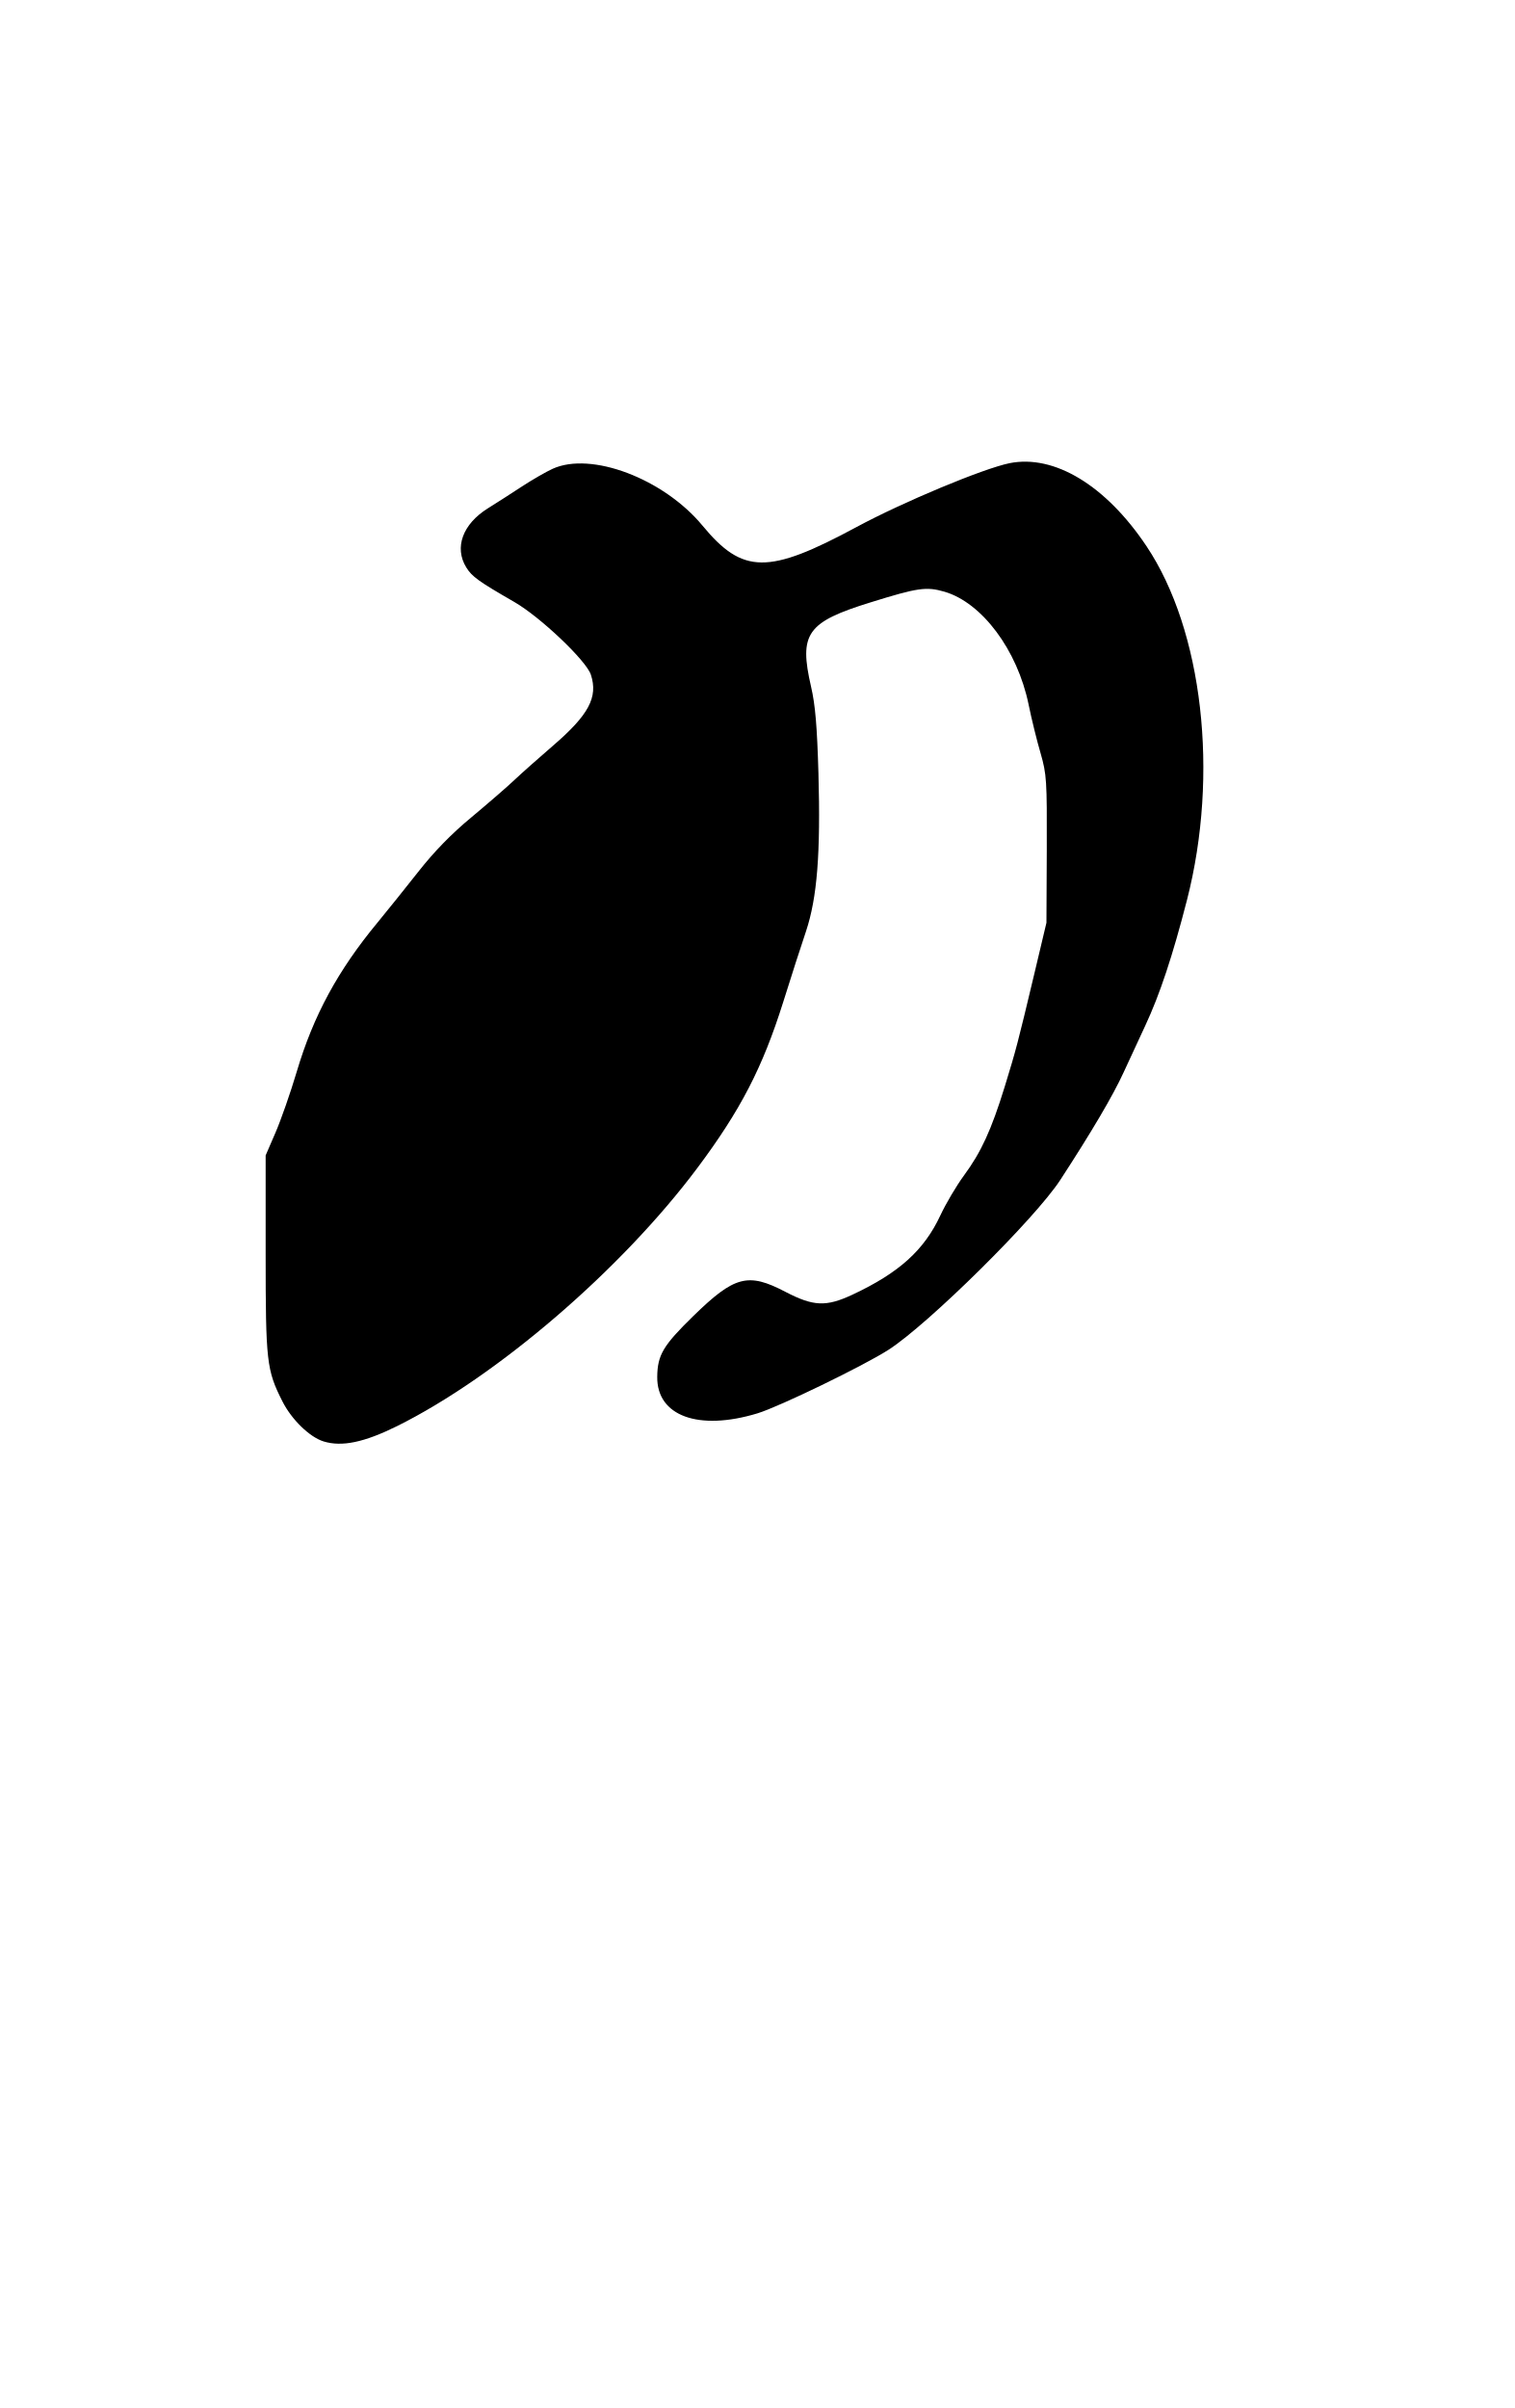
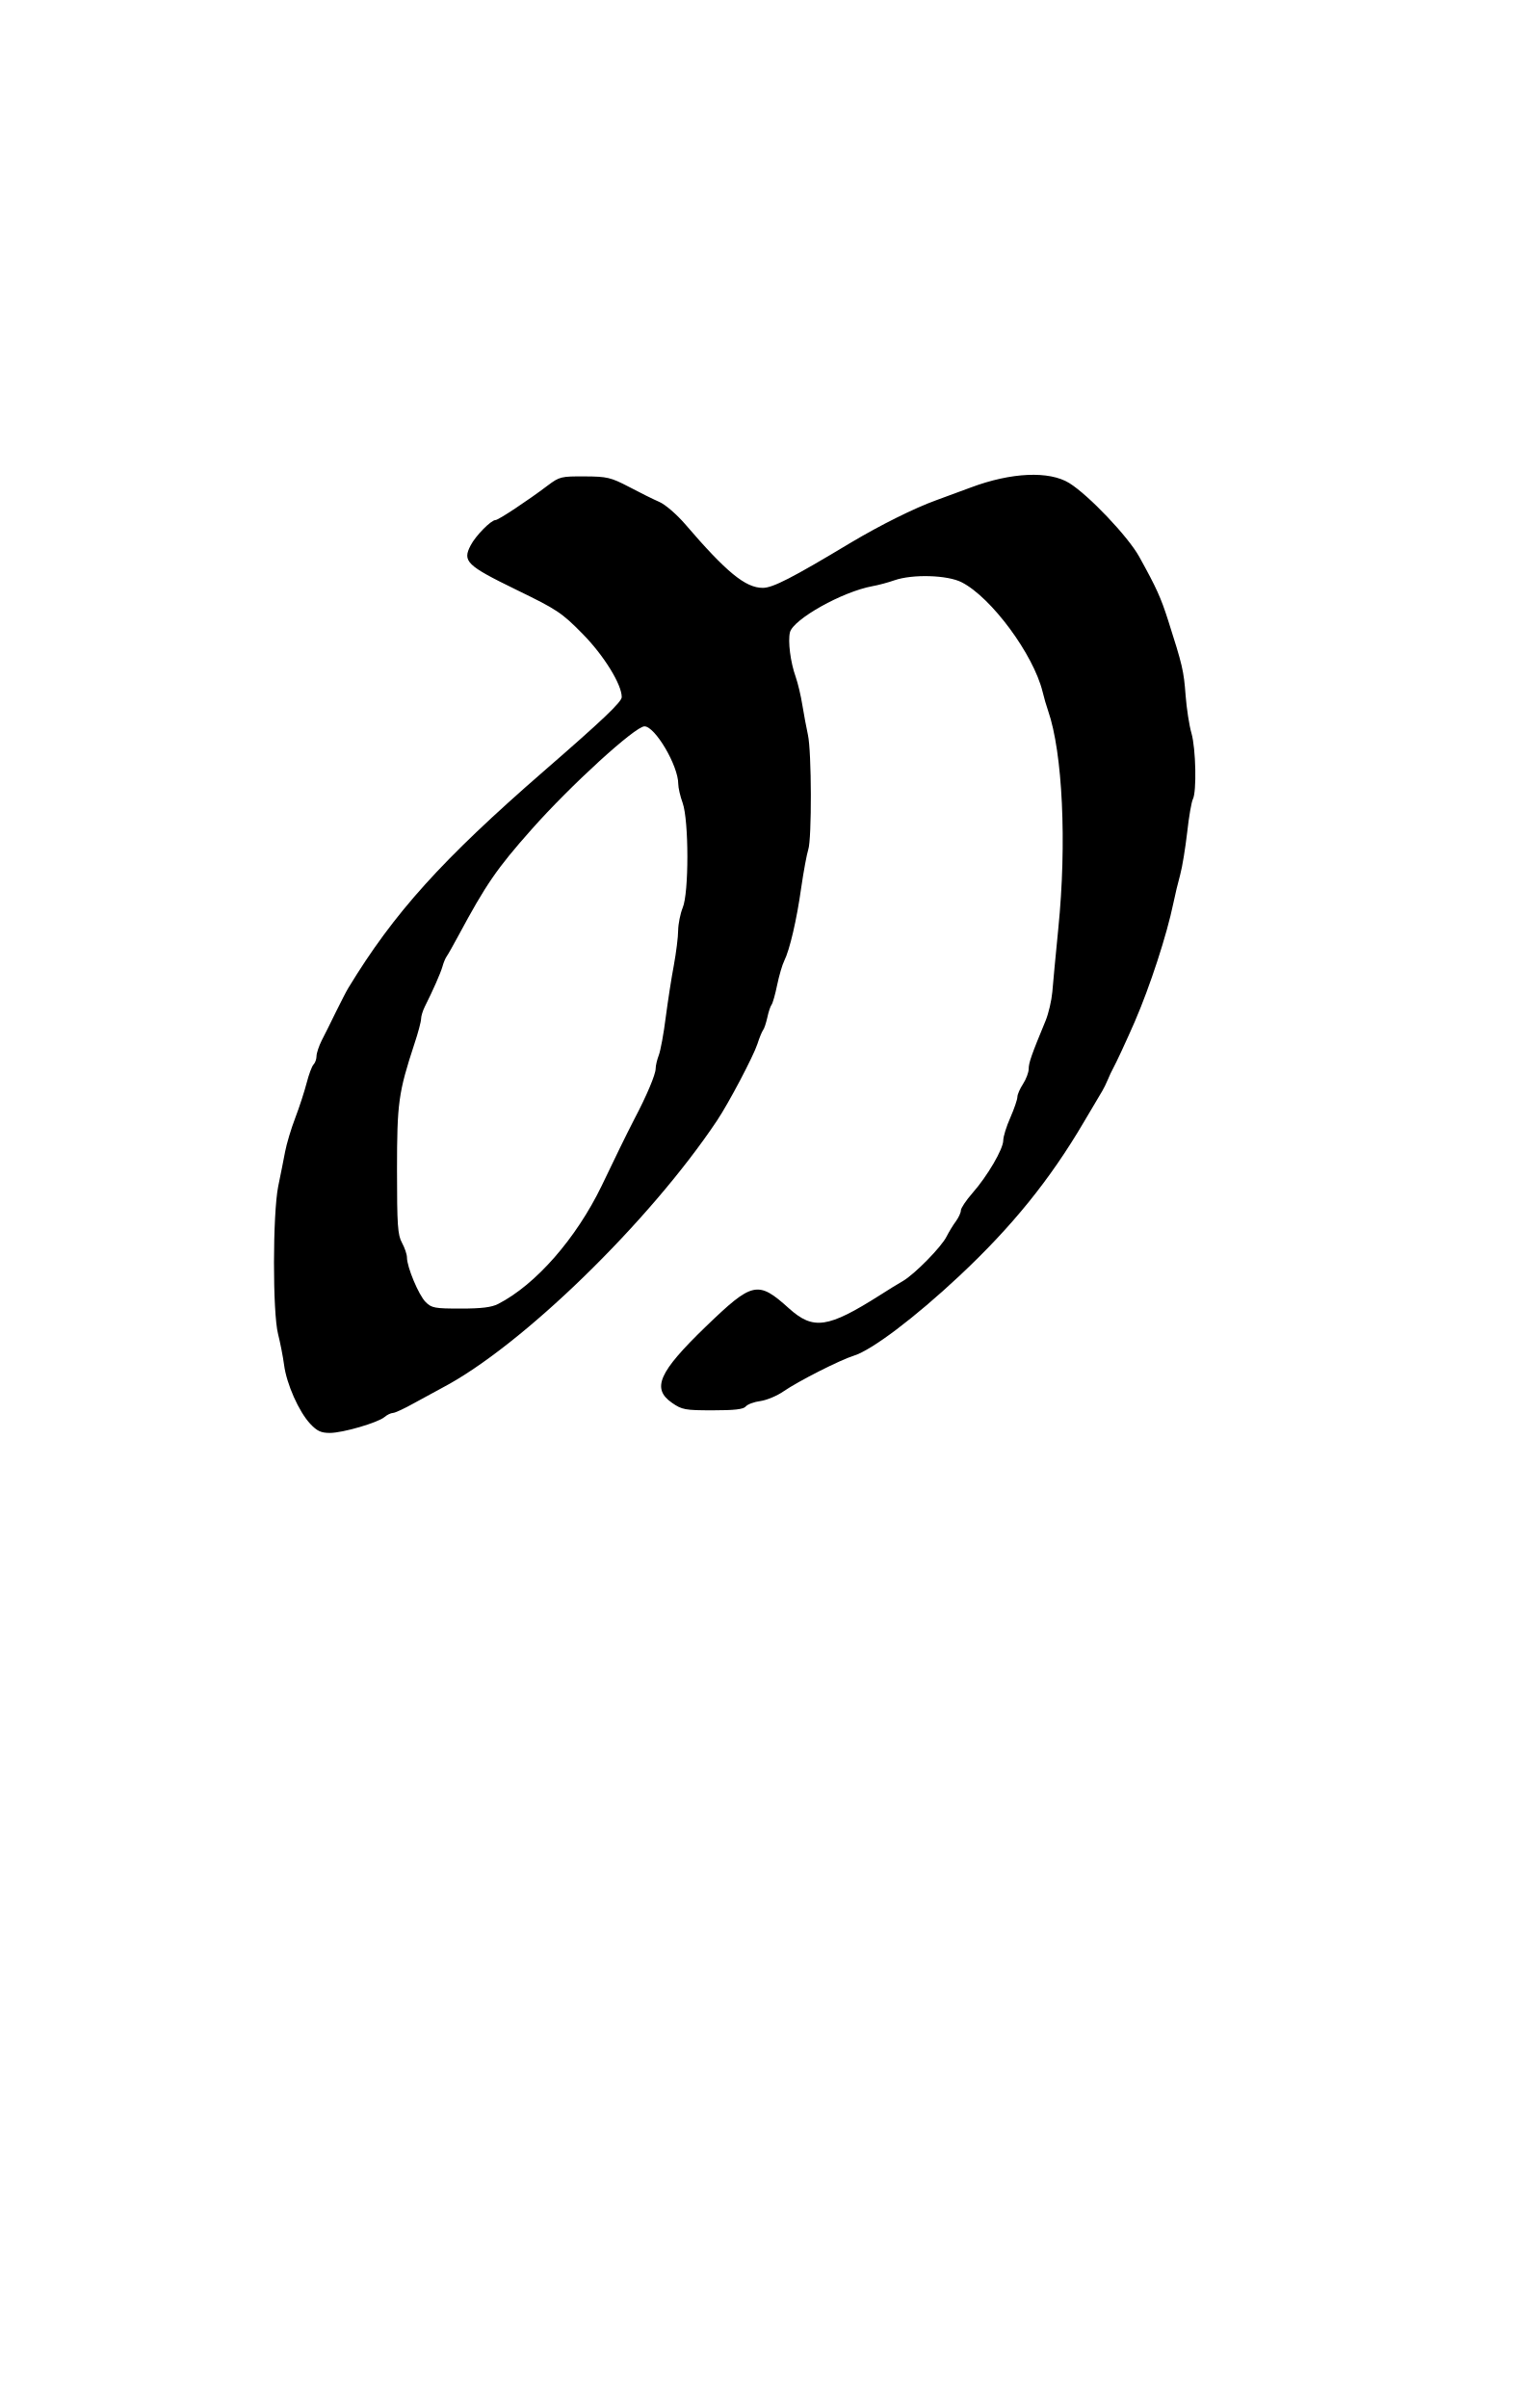
<svg xmlns="http://www.w3.org/2000/svg" viewBox="0 0 134.0 213.0" width="134.0" height="213.0">
-   <path fill="currentColor" fill-rule="evenodd" d="M28.62 127.50C27.39 127.12 25.79 125.56 24.99 123.97C23.58 121.19 23.50 120.46 23.50 110.92L23.50 102.20L24.36 100.21C24.84 99.11 25.69 96.68 26.25 94.80C27.72 89.84 29.89 85.84 33.40 81.60C34.21 80.62 35.82 78.61 36.98 77.14C38.40 75.33 39.94 73.75 41.73 72.27C43.18 71.06 44.88 69.59 45.50 69.00C46.12 68.41 47.66 67.05 48.92 65.96C52.09 63.23 52.92 61.67 52.27 59.68C51.86 58.43 47.79 54.57 45.50 53.25C42.34 51.43 41.75 51.01 41.24 50.18C40.17 48.43 40.93 46.36 43.15 44.97C43.89 44.51 45.26 43.63 46.19 43.02C47.11 42.42 48.33 41.72 48.88 41.47C52.29 39.91 58.70 42.34 62.14 46.49C65.70 50.80 67.96 50.83 75.75 46.63C79.89 44.40 86.99 41.44 89.31 40.97C93.27 40.18 97.83 42.94 101.42 48.31C106.40 55.76 107.86 68.47 105.00 79.62C103.73 84.56 102.60 87.97 101.30 90.75C100.76 91.92 99.90 93.76 99.40 94.85C98.46 96.91 96.57 100.11 93.79 104.38C91.55 107.81 82.14 117.11 78.61 119.39C76.38 120.82 68.94 124.43 67.00 125.02C61.79 126.60 58.10 125.25 58.14 121.79C58.16 119.86 58.66 119.02 61.32 116.42C64.98 112.85 66.17 112.54 69.48 114.27C71.96 115.56 73.08 115.61 75.41 114.52C79.53 112.59 81.75 110.59 83.19 107.50C83.67 106.47 84.61 104.88 85.28 103.97C86.80 101.90 87.69 99.97 88.88 96.12C89.89 92.83 90.01 92.38 91.53 86.00L92.57 81.62L92.60 75.12C92.62 69.02 92.59 68.50 92.05 66.62C91.73 65.53 91.25 63.59 90.99 62.31C90.00 57.50 86.87 53.31 83.55 52.34C81.94 51.87 81.17 51.99 77.02 53.28C71.37 55.03 70.66 56.03 71.75 60.75C72.12 62.35 72.28 64.23 72.40 68.38C72.60 75.51 72.29 79.39 71.30 82.38C70.88 83.61 69.97 86.45 69.27 88.68C67.45 94.45 65.51 98.20 61.70 103.30C54.98 112.29 43.98 121.75 35.12 126.15C32.21 127.59 30.24 128.00 28.62 127.50Z" />
+   <path fill="currentColor" fill-rule="evenodd" d="M27.44 125.94C26.44 124.87 25.35 122.43 25.13 120.73C25.03 119.98 24.79 118.76 24.60 118.01C24.11 116.10 24.12 107.41 24.61 104.94C24.82 103.94 25.09 102.56 25.22 101.88C25.35 101.19 25.75 99.84 26.12 98.88C26.49 97.91 26.94 96.52 27.13 95.78C27.32 95.04 27.59 94.31 27.74 94.16C27.88 94.02 28.00 93.68 28.00 93.42C28.00 93.16 28.21 92.53 28.46 92.03C28.72 91.53 29.29 90.39 29.72 89.50C30.16 88.61 30.65 87.65 30.82 87.38C34.85 80.75 39.09 76.05 48.12 68.20C53.28 63.72 55.00 62.09 55.00 61.66C55.00 60.54 53.42 57.98 51.55 56.08C49.68 54.18 49.30 53.93 45.64 52.15C41.27 50.02 40.90 49.65 41.63 48.25C42.07 47.39 43.44 46.00 43.84 46.00C44.09 46.00 46.69 44.28 48.46 42.94C49.50 42.16 49.65 42.13 51.72 42.14C53.71 42.15 54.03 42.23 55.63 43.06C56.59 43.57 57.80 44.17 58.33 44.40C58.86 44.63 59.86 45.50 60.58 46.33C64.25 50.61 65.94 52.00 67.48 52.00C68.36 52.00 70.06 51.13 75.25 48.01C77.87 46.45 80.87 44.95 82.84 44.24C83.55 43.98 84.91 43.48 85.88 43.12C89.45 41.78 92.81 41.63 94.59 42.73C96.30 43.79 99.80 47.47 100.78 49.25C102.32 52.03 102.69 52.86 103.34 54.89C104.60 58.83 104.72 59.34 104.88 61.50C104.97 62.67 105.20 64.18 105.40 64.86C105.79 66.23 105.87 70.05 105.52 70.70C105.40 70.94 105.17 72.25 105.02 73.63C104.86 75.00 104.59 76.69 104.40 77.38C104.21 78.06 103.94 79.19 103.80 79.88C103.22 82.70 101.73 87.26 100.38 90.38C99.68 91.99 98.68 94.14 98.47 94.50C98.35 94.71 98.14 95.16 98.00 95.50C97.86 95.84 97.64 96.29 97.51 96.50C97.38 96.71 96.65 97.94 95.88 99.25C92.87 104.37 89.53 108.49 84.87 112.86C80.93 116.55 77.14 119.41 75.55 119.91C74.30 120.30 70.62 122.17 69.30 123.08C68.74 123.47 67.83 123.85 67.27 123.93C66.71 124.00 66.13 124.22 65.97 124.41C65.77 124.66 64.98 124.75 63.05 124.75C60.60 124.75 60.33 124.70 59.45 124.09C57.62 122.82 58.27 121.37 62.44 117.34C66.57 113.36 67.04 113.25 69.79 115.73C71.95 117.67 73.23 117.49 77.88 114.54C78.56 114.10 79.46 113.55 79.88 113.31C80.91 112.71 83.30 110.28 83.74 109.37C83.95 108.96 84.31 108.36 84.56 108.03C84.80 107.70 85.00 107.27 85.00 107.07C85.00 106.87 85.46 106.18 86.02 105.54C87.35 104.03 88.75 101.64 88.75 100.87C88.75 100.54 89.03 99.63 89.38 98.85C89.72 98.07 90.00 97.25 90.00 97.03C90.00 96.81 90.23 96.29 90.50 95.88C90.77 95.46 91.00 94.86 91.00 94.55C91.00 94.01 91.24 93.32 92.51 90.25C92.76 89.63 93.02 88.51 93.09 87.75C93.15 86.99 93.39 84.46 93.62 82.12C94.38 74.58 94.00 66.57 92.72 62.88C92.57 62.46 92.35 61.70 92.23 61.19C91.42 57.89 87.70 52.85 85.08 51.51C83.83 50.86 80.72 50.77 79.12 51.33C78.58 51.52 77.70 51.76 77.18 51.85C74.51 52.34 70.18 54.77 69.88 55.93C69.69 56.72 69.92 58.57 70.39 59.88C70.58 60.42 70.85 61.55 70.98 62.38C71.11 63.20 71.34 64.38 71.47 65.00C71.80 66.46 71.82 74.21 71.50 75.15C71.37 75.55 71.09 77.06 70.88 78.50C70.48 81.36 69.86 84.02 69.37 85.00C69.20 85.34 68.92 86.30 68.75 87.12C68.58 87.95 68.36 88.74 68.25 88.88C68.15 89.01 67.98 89.52 67.88 90.00C67.77 90.48 67.61 90.99 67.50 91.12C67.40 91.26 67.17 91.81 67.00 92.35C66.65 93.42 64.48 97.55 63.43 99.12C57.45 108.07 46.13 119.09 39.12 122.76C38.58 123.05 37.45 123.66 36.62 124.12C35.80 124.58 34.97 124.97 34.77 124.98C34.57 124.99 34.24 125.15 34.02 125.34C33.44 125.84 30.32 126.75 29.18 126.75C28.40 126.75 28.05 126.59 27.44 125.94ZM44.07 115.34C47.40 113.63 50.96 109.56 53.22 104.90C53.76 103.79 54.50 102.26 54.86 101.50C55.23 100.74 55.79 99.62 56.11 99.00C57.21 96.92 58.00 95.03 58.00 94.53C58.00 94.26 58.13 93.72 58.28 93.33C58.43 92.94 58.71 91.44 58.89 90.00C59.08 88.56 59.40 86.47 59.61 85.38C59.81 84.28 59.99 82.89 59.99 82.30C60.00 81.72 60.18 80.82 60.39 80.30C60.95 79.00 60.94 72.59 60.39 71.03C60.17 70.43 60.00 69.67 60.00 69.34C60.00 67.73 57.95 64.25 57.01 64.25C56.19 64.25 50.46 69.48 47.01 73.38C43.94 76.84 42.99 78.23 40.56 82.75C40.08 83.64 39.60 84.49 39.50 84.62C39.40 84.76 39.23 85.16 39.14 85.50C38.97 86.09 38.31 87.59 37.58 89.04C37.40 89.40 37.25 89.89 37.25 90.12C37.25 90.35 36.99 91.35 36.66 92.33C35.25 96.64 35.12 97.52 35.12 103.50C35.12 108.39 35.18 109.23 35.56 109.93C35.80 110.37 36.00 110.95 36.00 111.23C36.00 112.08 37.04 114.56 37.65 115.17C38.18 115.70 38.45 115.75 40.75 115.75C42.60 115.75 43.49 115.64 44.07 115.34Z" />
</svg>
